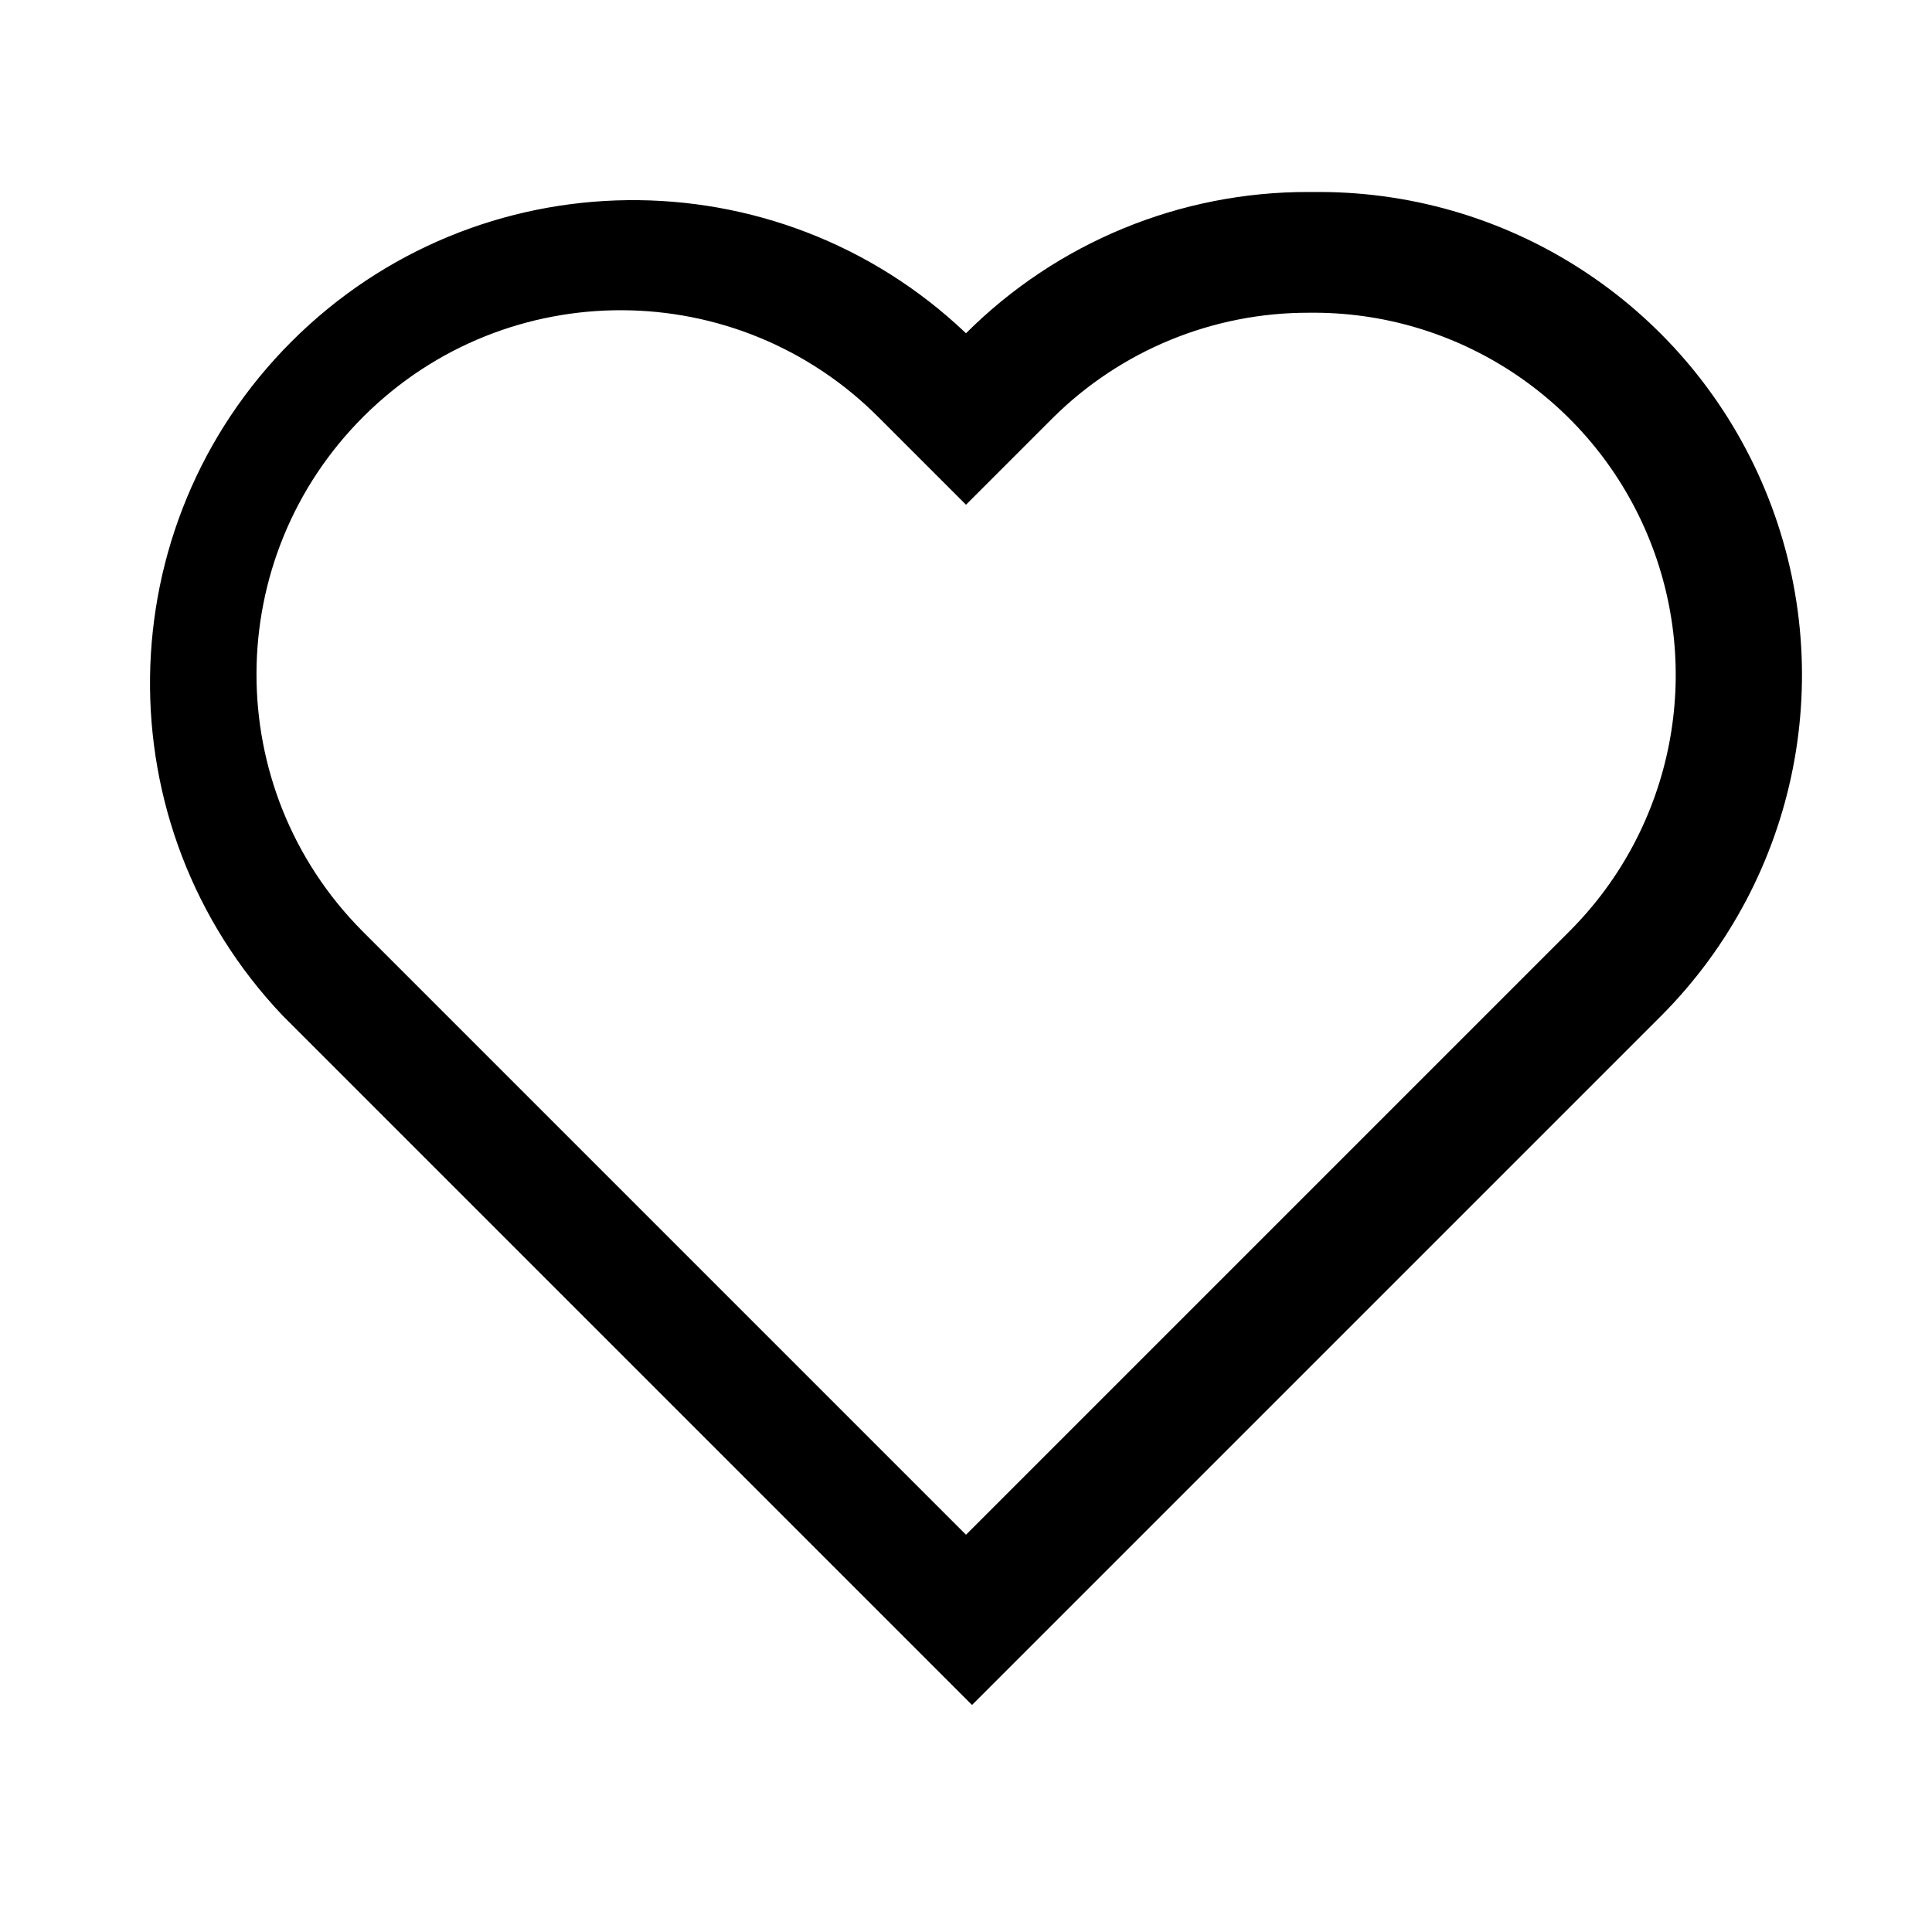
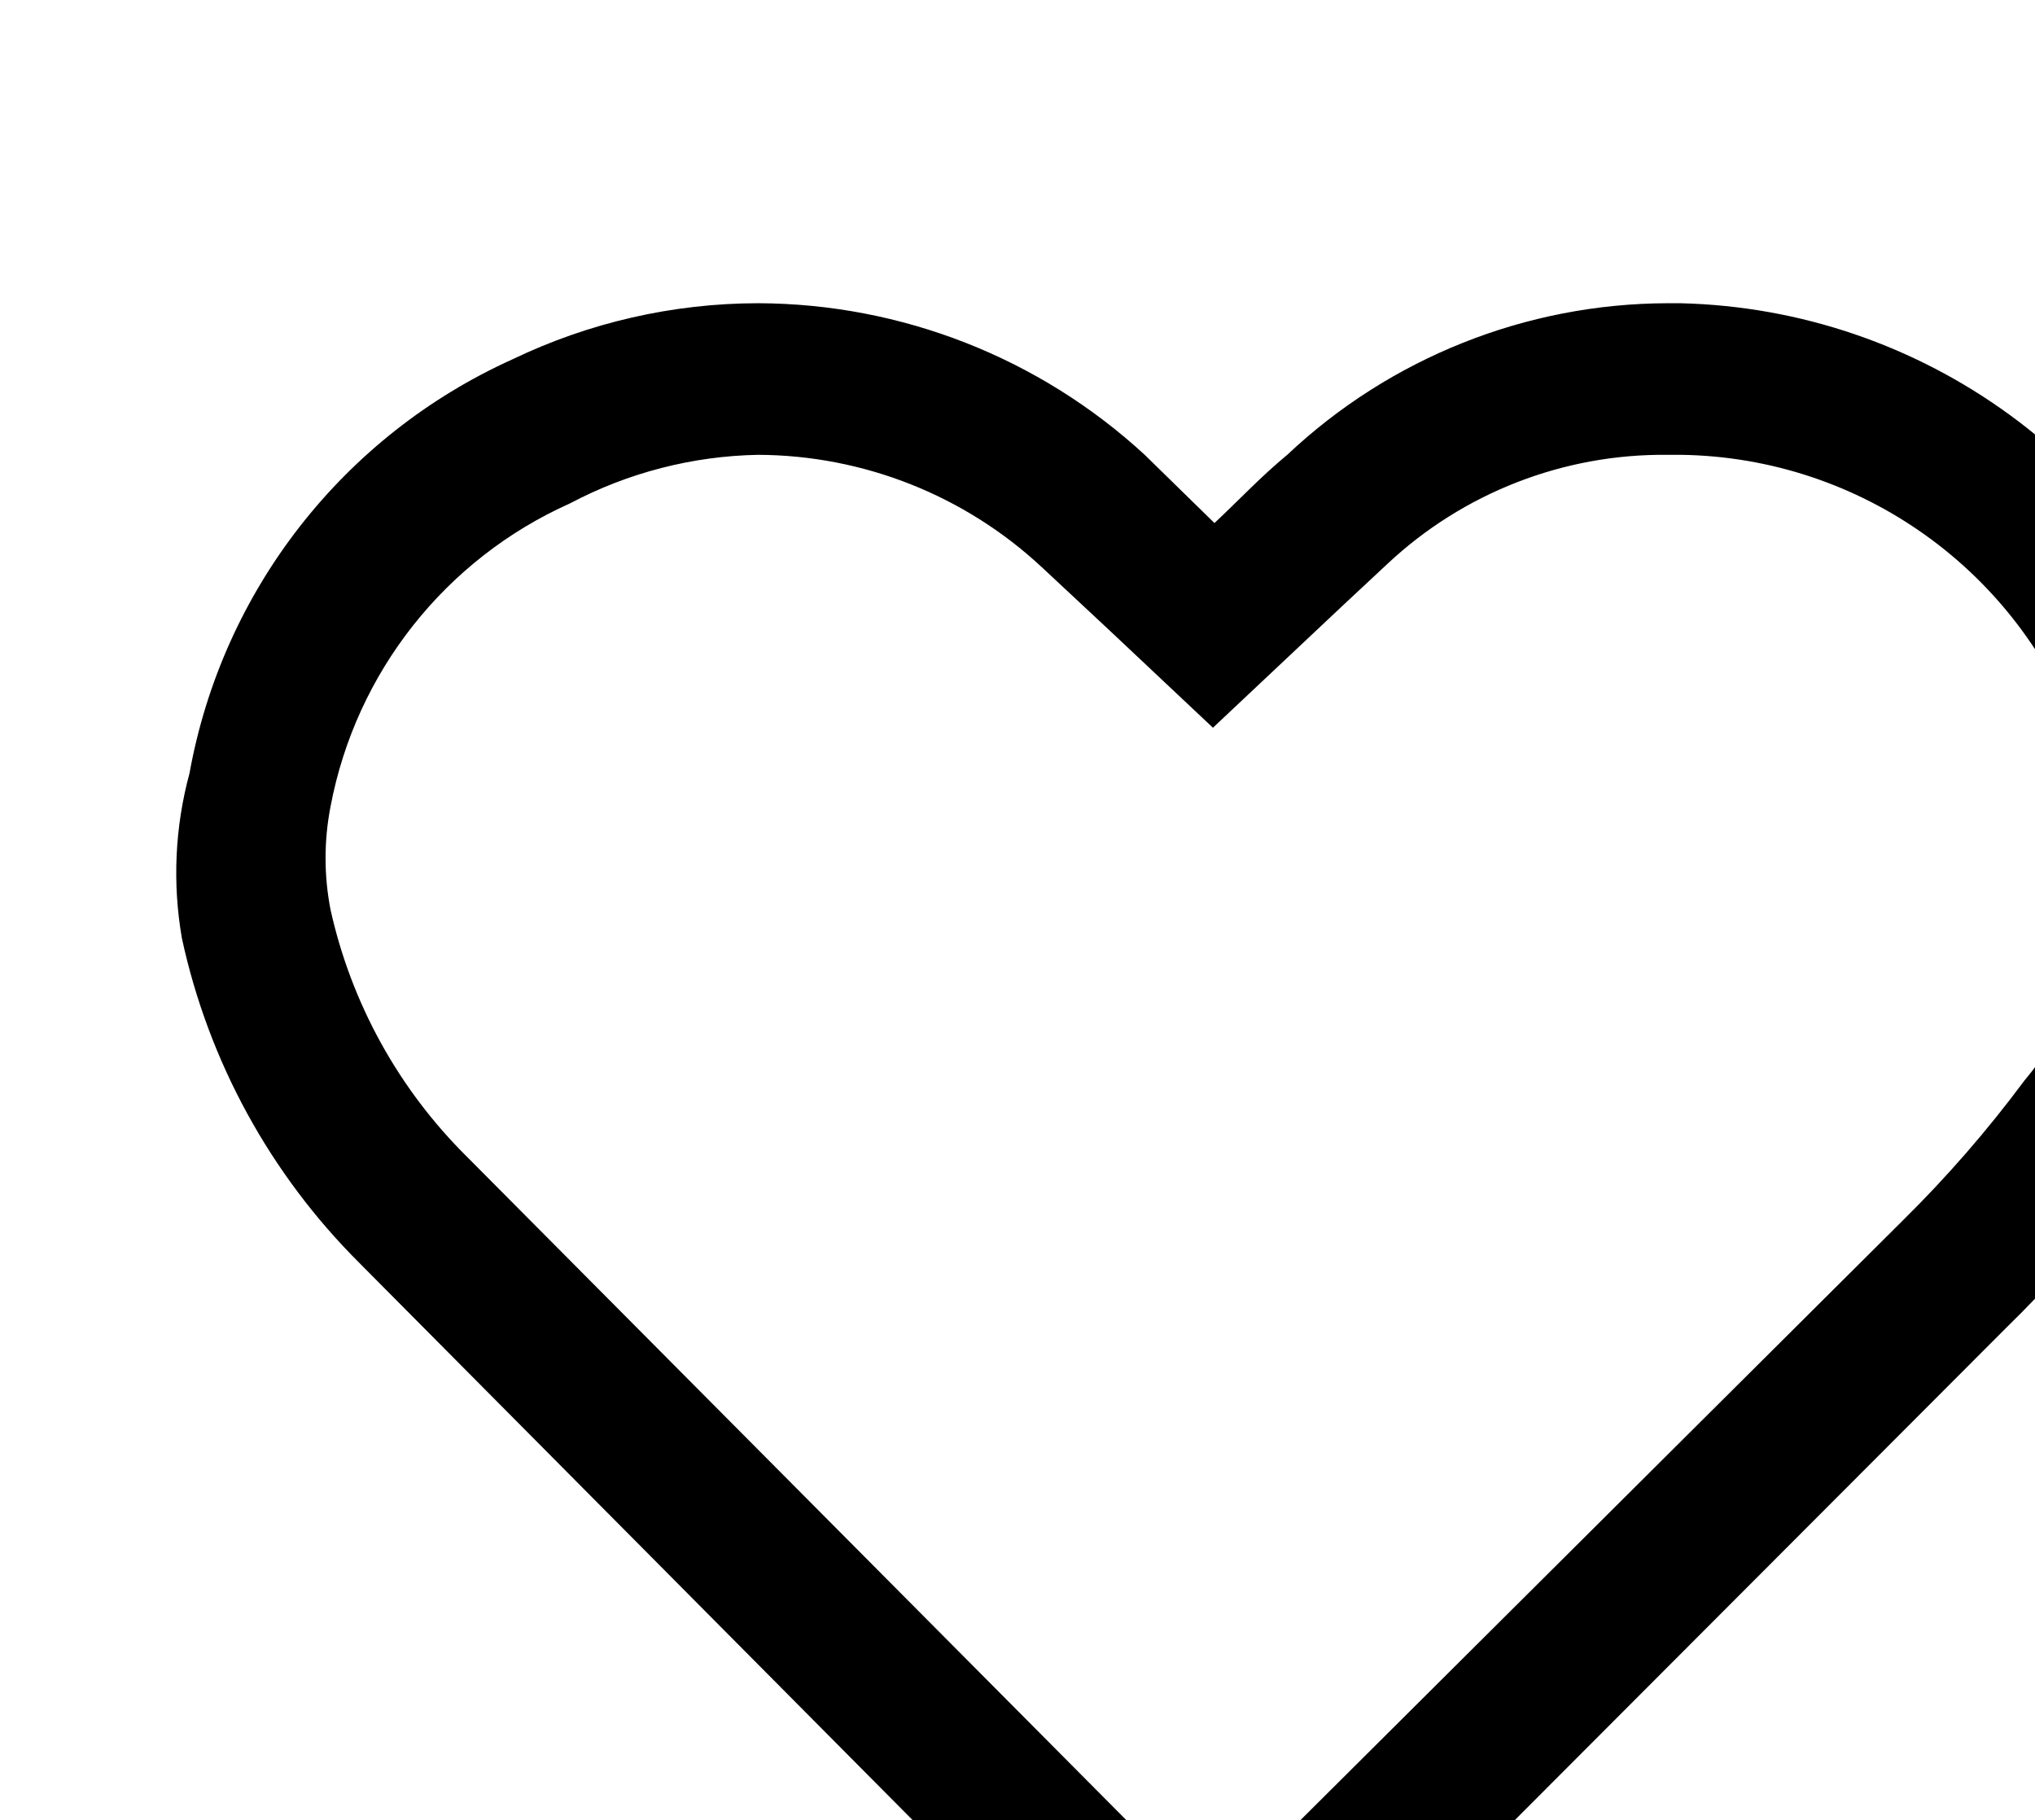
- <svg xmlns="http://www.w3.org/2000/svg" id="Layer_1" data-name="Layer 1" viewBox="0 0 16 16">
-   <defs>
-     <style>.cls-1{fill:none;}.cls-2{clip-path:url(#clip-path);}</style>
-     <clipPath id="clip-path">
-       <rect class="cls-1" x="1" y="1" width="14" height="14" />
-     </clipPath>
-   </defs>
-   <g class="cls-2">
-     <g id="like">
-       <path id="Path_11" data-name="Path 11" d="M10.84,2.59A3,3,0,0,1,13,7.71l-5,5-5-5A3,3,0,0,1,7.28,3.46L8,4.18l.72-.72A3,3,0,0,1,10.84,2.59Zm0-1A4,4,0,0,0,8,2.76,4,4,0,0,0,2.34,8.41l5,5,.71.71.71-.71,5-5a4,4,0,0,0-2.83-6.82Z" />
-     </g>
-   </g>
+ <svg xmlns="http://www.w3.org/2000/svg" viewbox="0 0 16 16" fill="#000000">
+   <path d="M5,3a2.76,2.76,0,0,1,1.87.74l.3.28.15.14L8,4.8l.68-.64L8.85,4l.3-.28A2.66,2.66,0,0,1,11,3h.09a2.84,2.84,0,0,1,2.63,1.88,2.24,2.24,0,0,1-.37,2.25,7.94,7.94,0,0,1-.8.92L8,12.58,3.08,7.63A3.3,3.3,0,0,1,2.18,6a1.78,1.78,0,0,1,0-.68,2.75,2.75,0,0,1,1.58-2A2.76,2.76,0,0,1,5,3M5,2a3.75,3.75,0,0,0-1.62.37A3.72,3.72,0,0,0,1.25,5.1,2.51,2.51,0,0,0,1.2,6.19,4.31,4.31,0,0,0,2.37,8.33L8,14l5.22-5.23a9.67,9.67,0,0,0,.89-1,3.23,3.23,0,0,0,.51-3.19A3.84,3.84,0,0,0,11.08,2H11A3.67,3.67,0,0,0,8.49,3c-.17.14-.32.3-.48.45L7.55,3A3.78,3.78,0,0,0,5,2Z" />
</svg>
